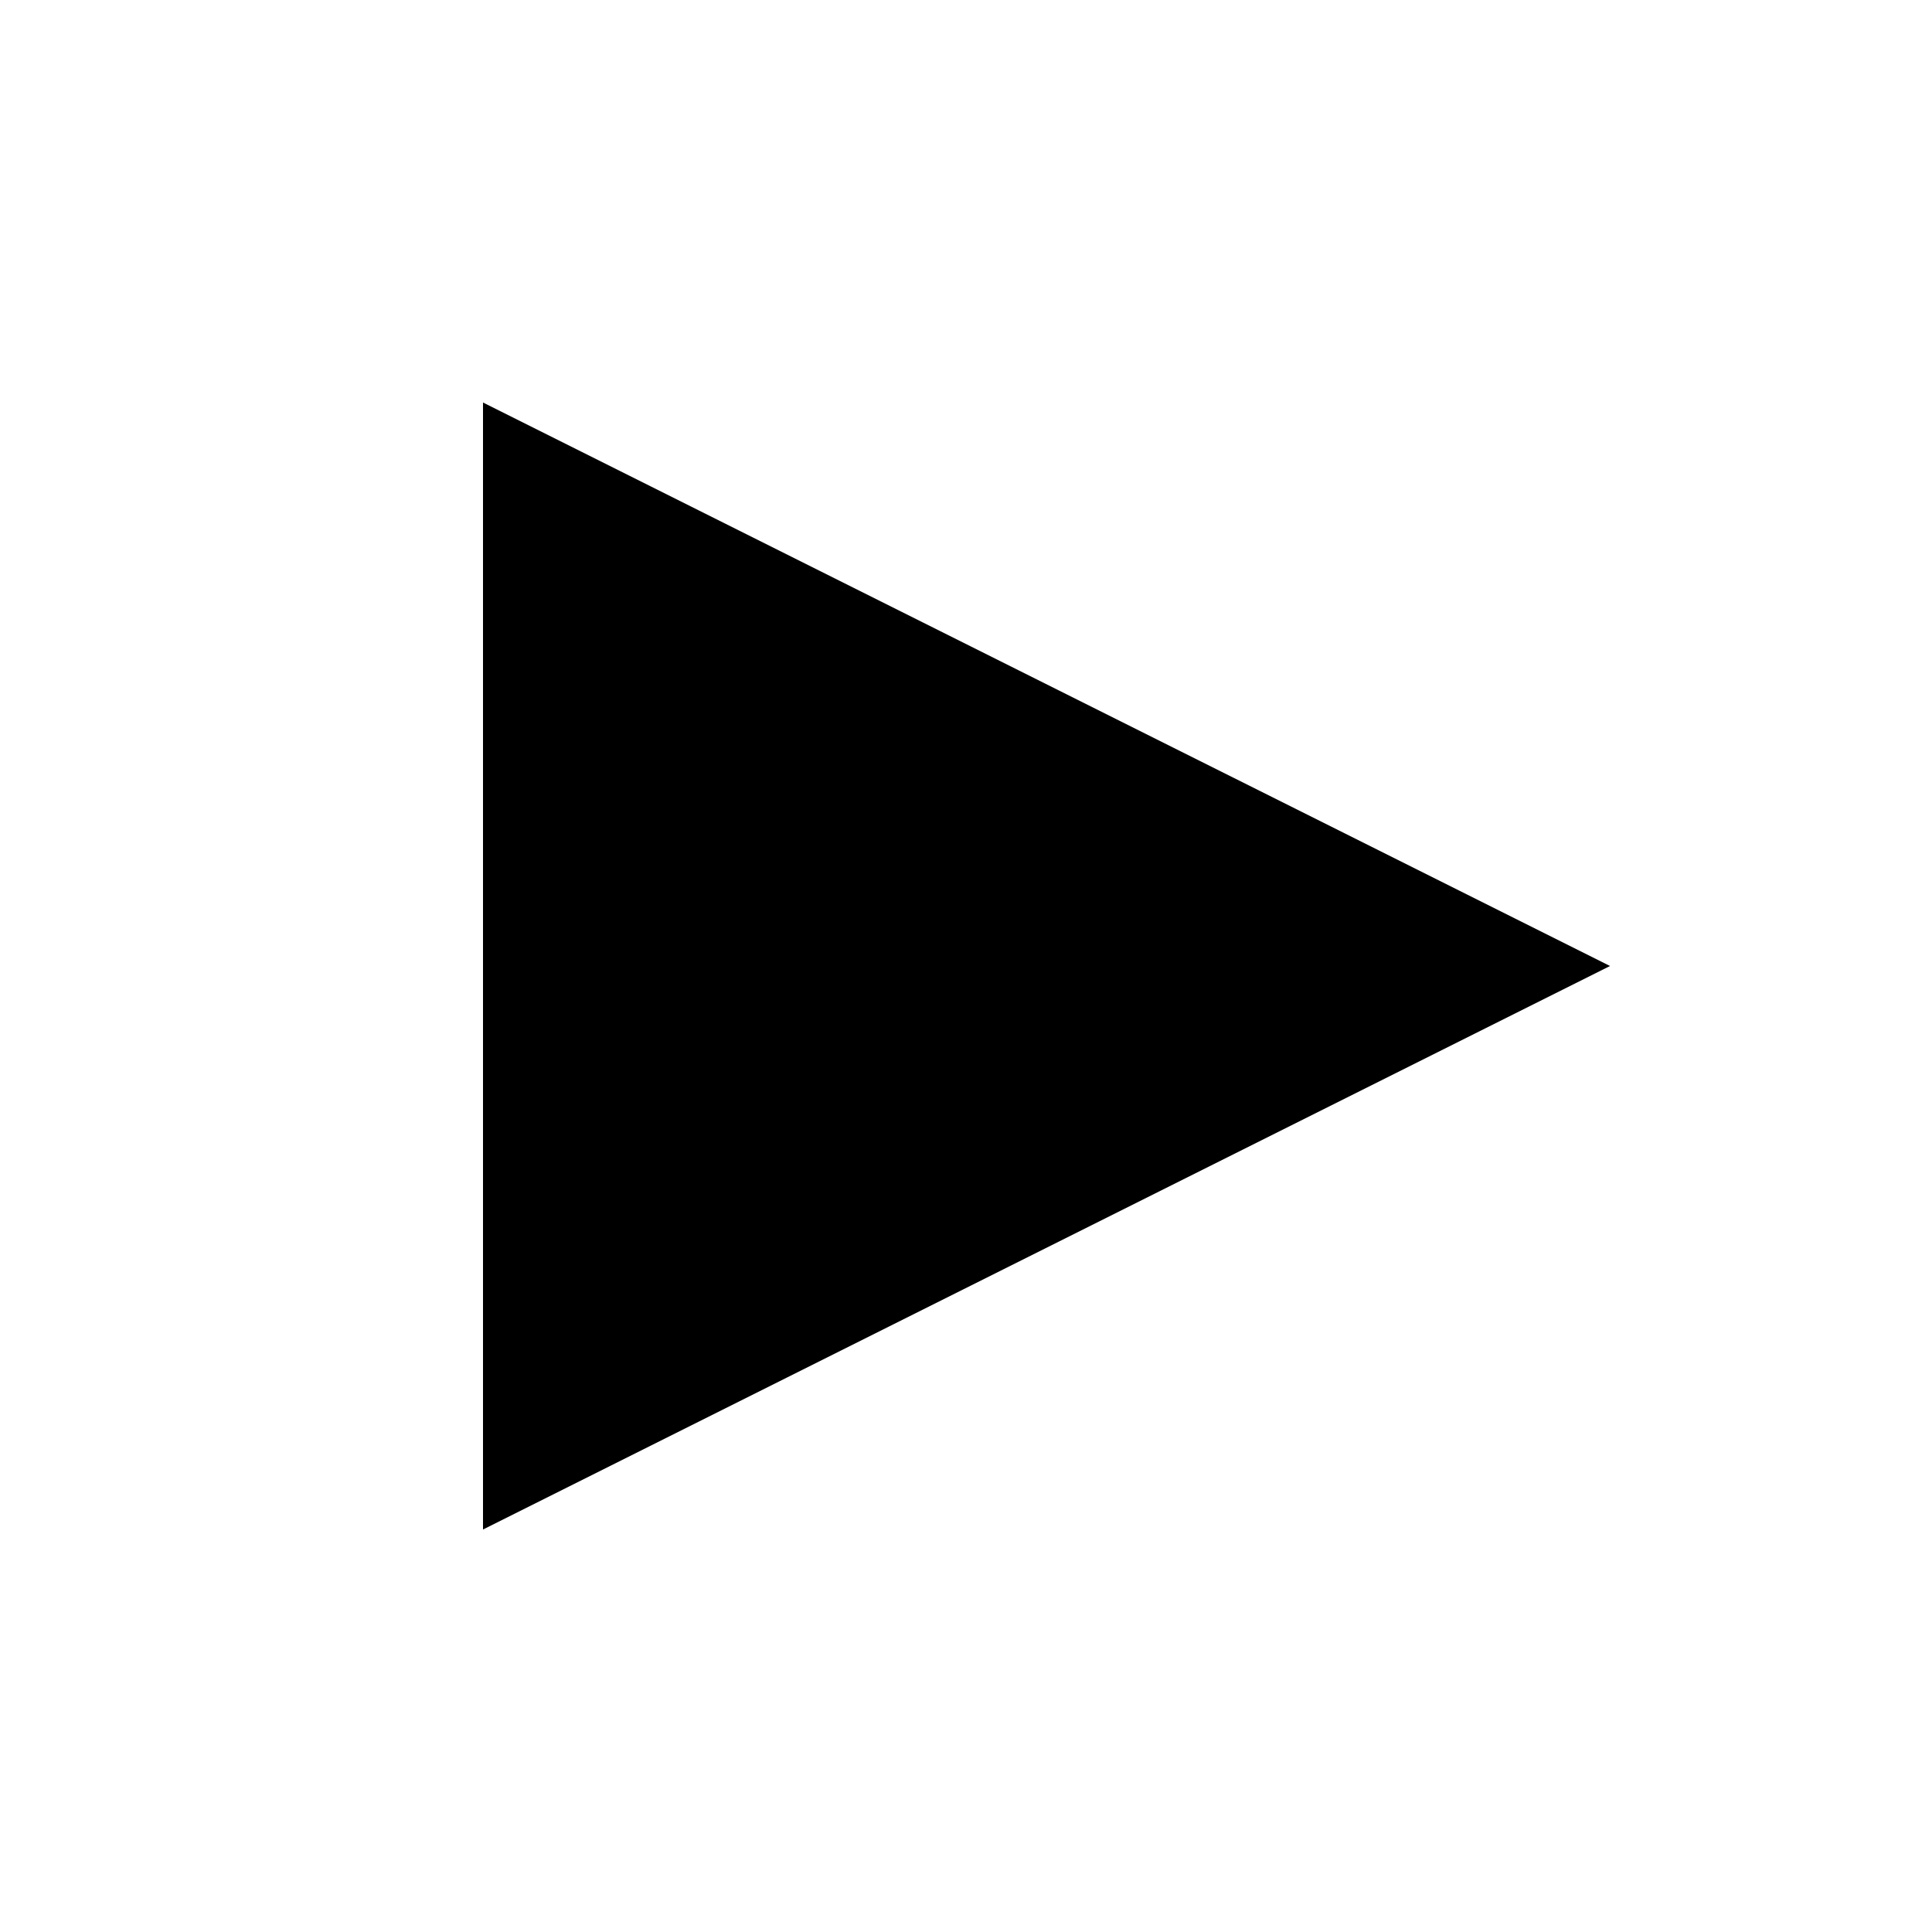
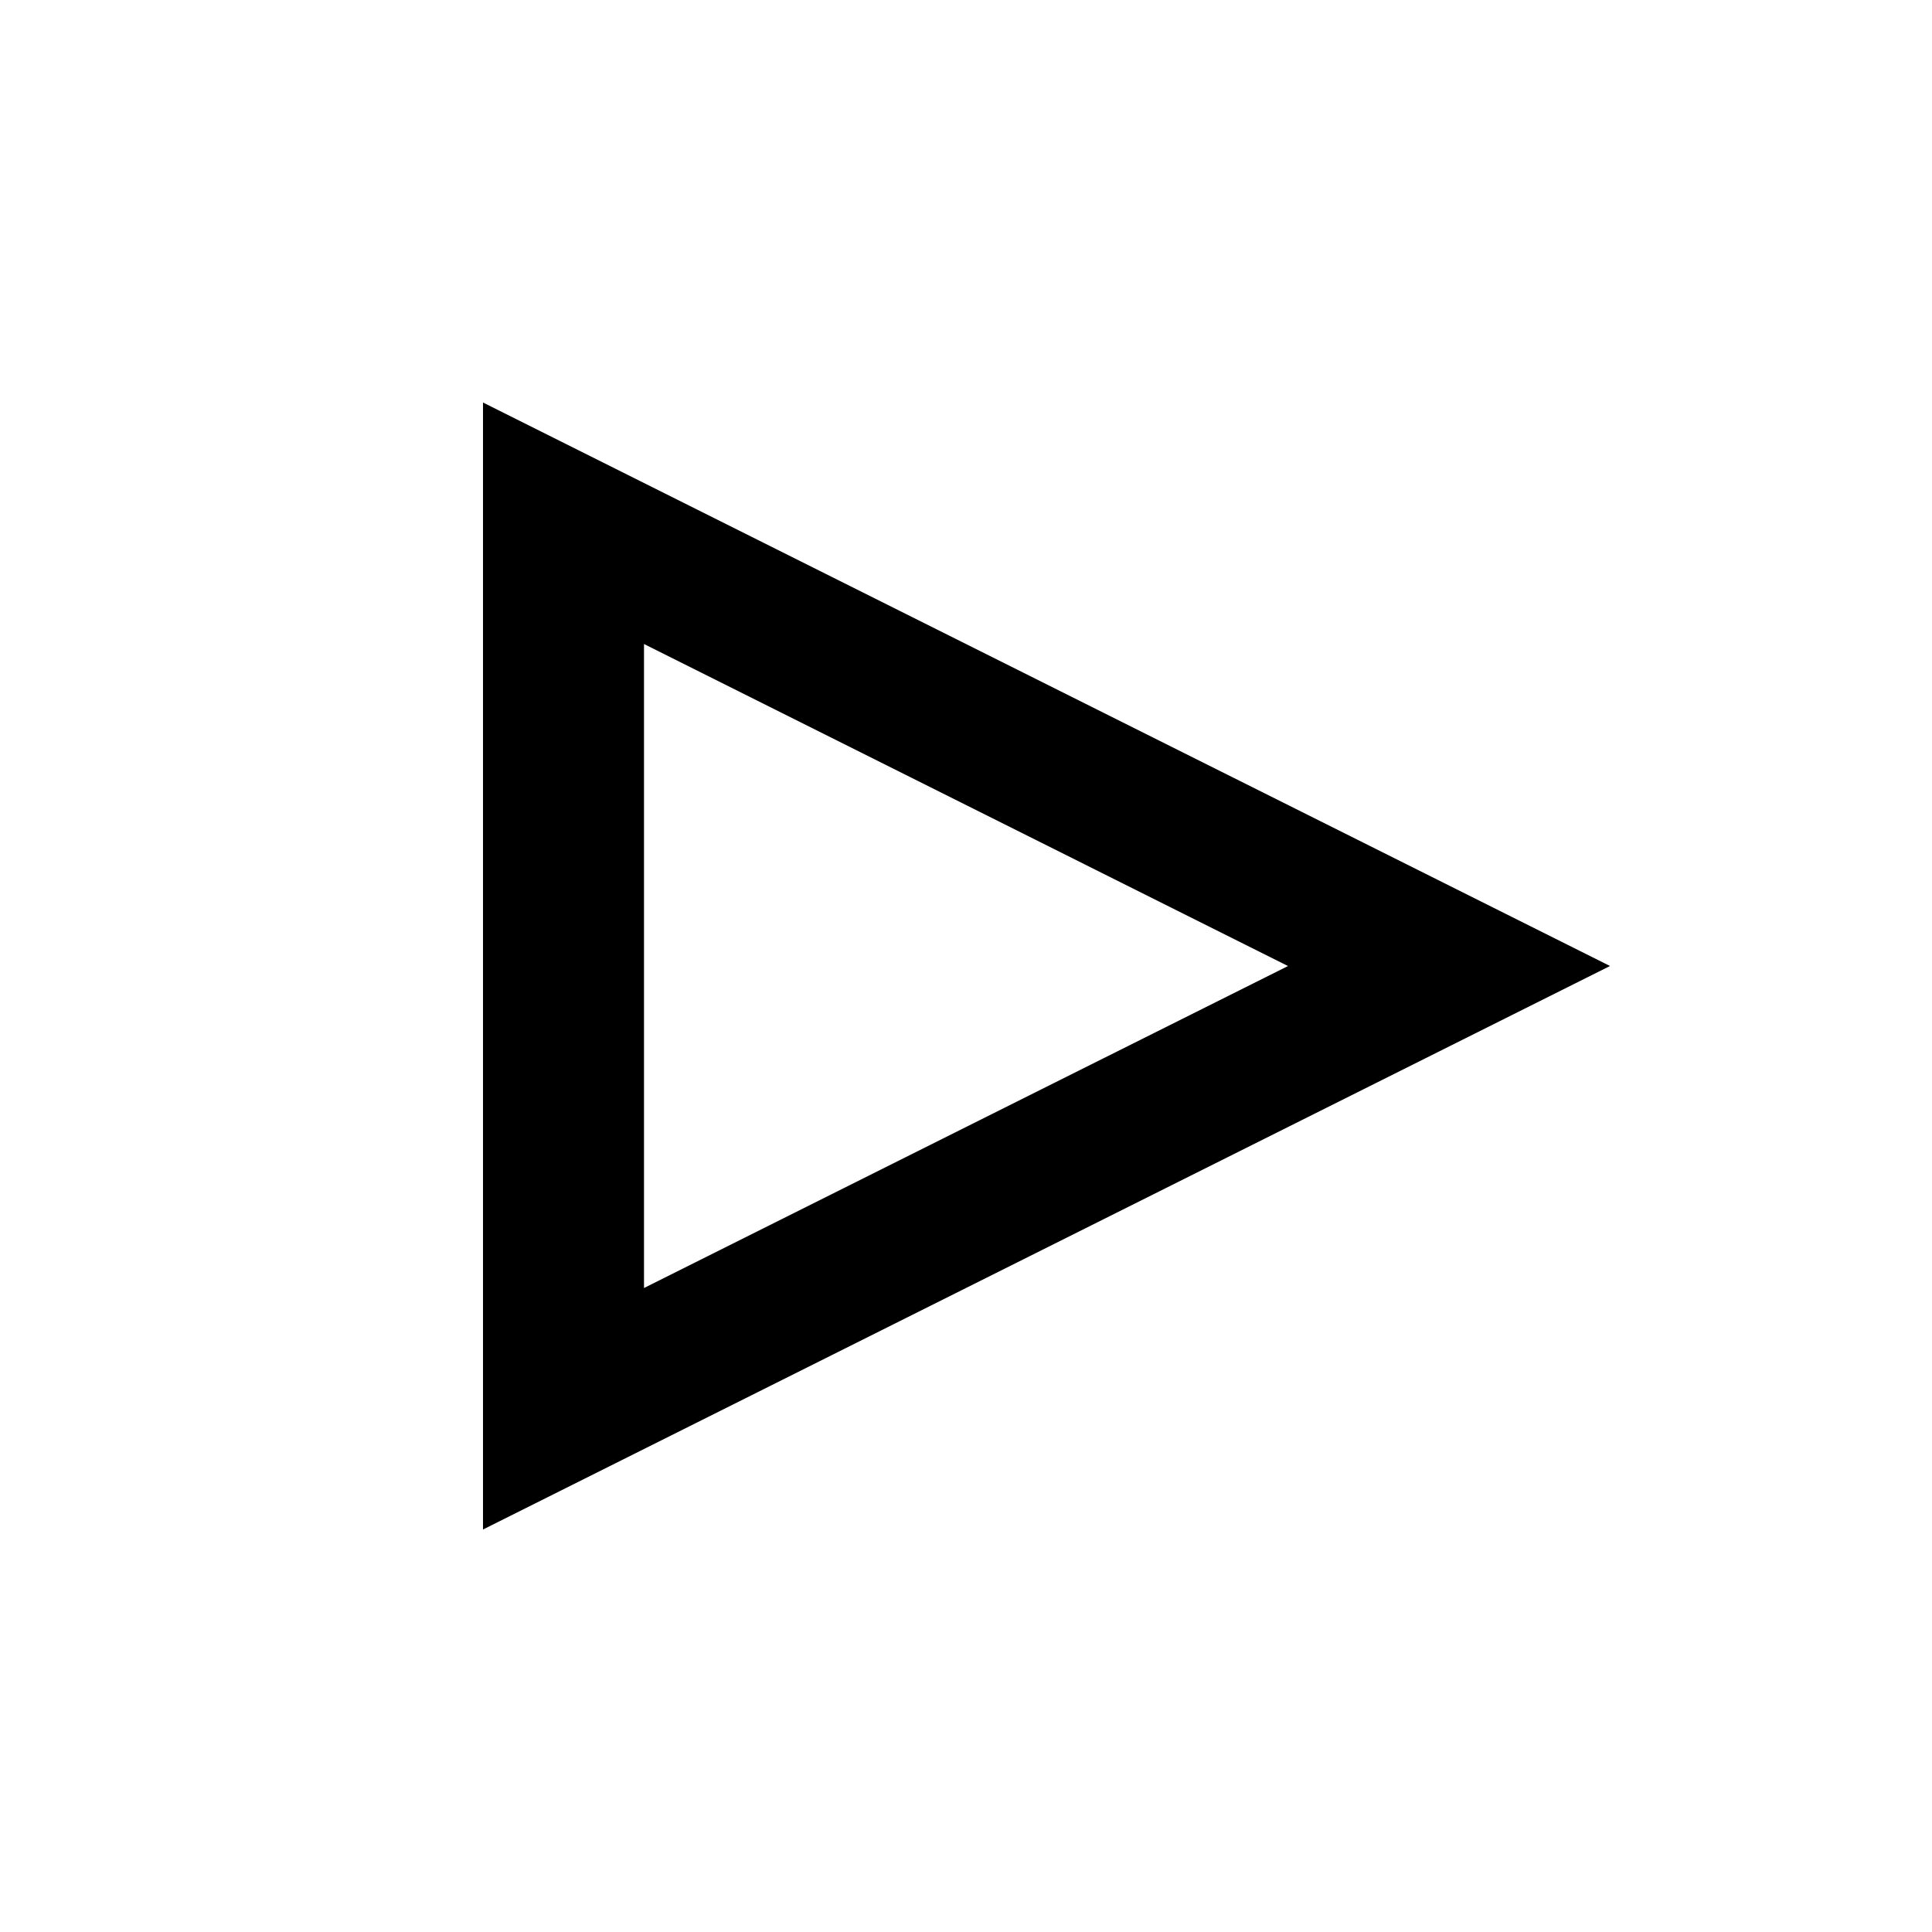
<svg xmlns="http://www.w3.org/2000/svg" width="512" height="512" viewBox="0 0 512 512">
-   <polygon fill-rule="evenodd" points="298.667 149.333 0 298.667 0 0" transform="translate(128 106.667)" />
+   <path fill-rule="evenodd" d="M0,4.26325641e-14 L298.667,149.333 L0,298.667 L0,4.26325641e-14 Z M42.667,64 L42.667,234.667 L213.333,149.343 L42.667,64 Z" transform="translate(128 106.667)" />
</svg>
